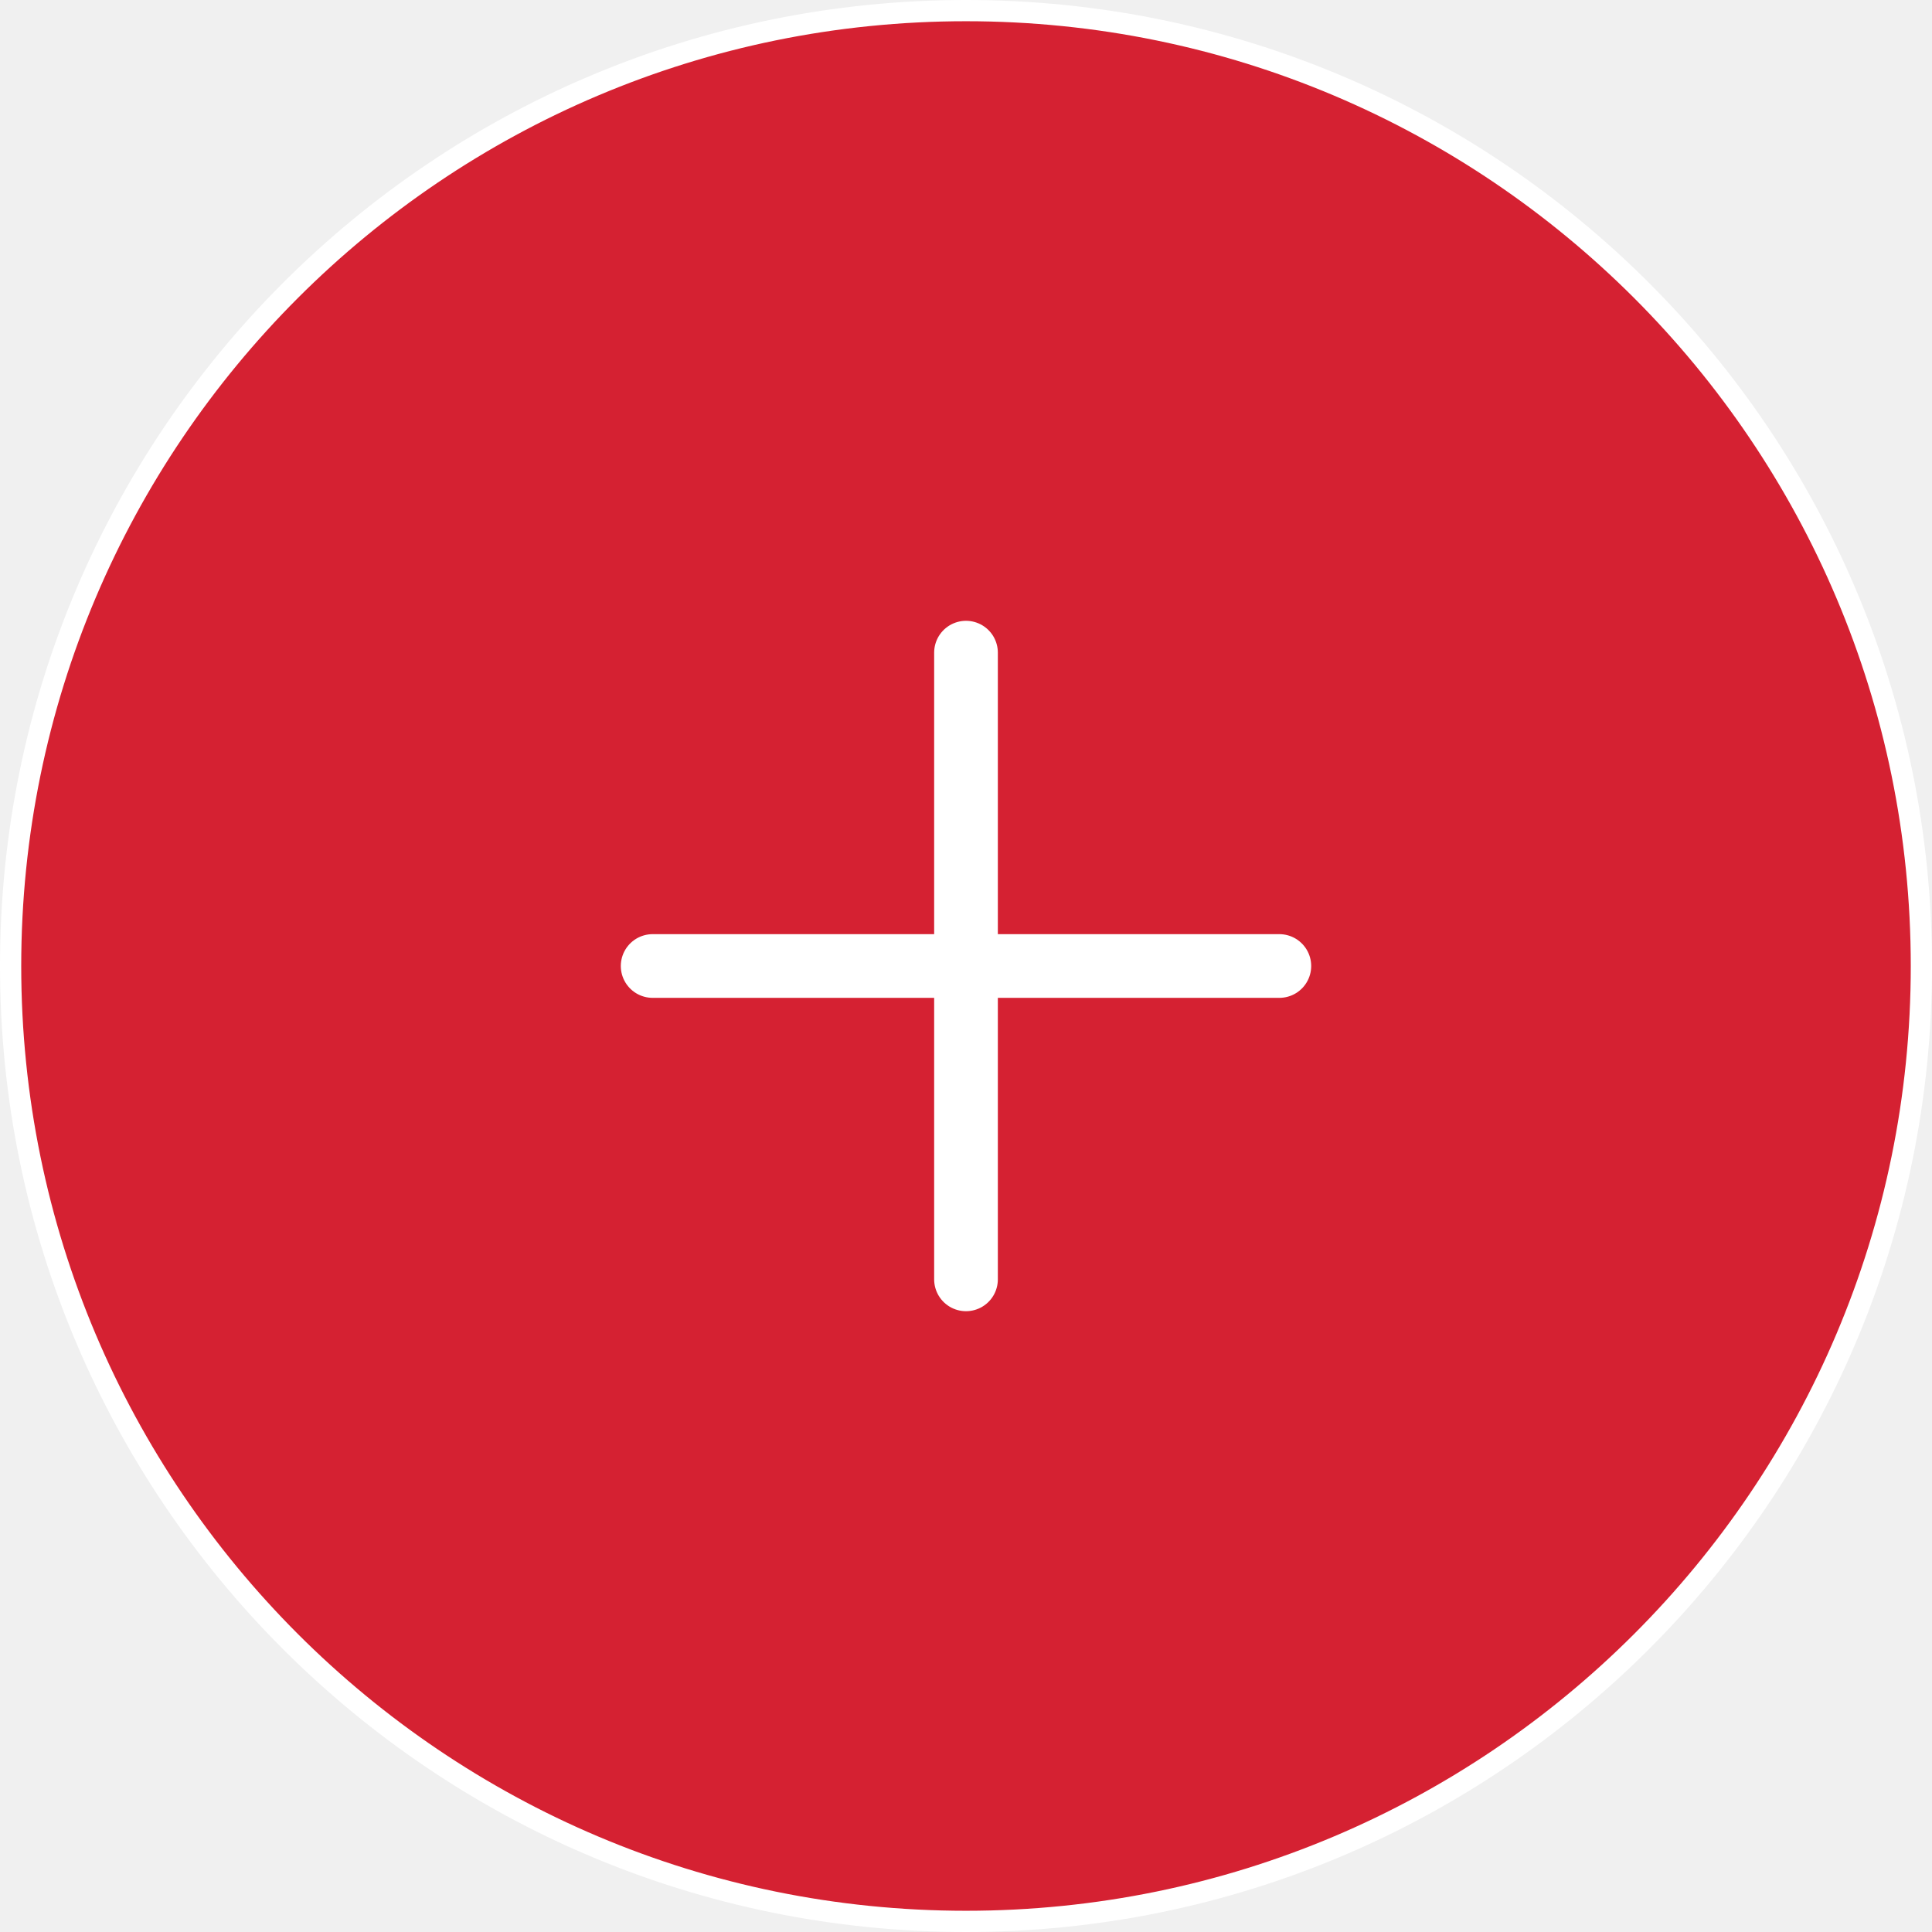
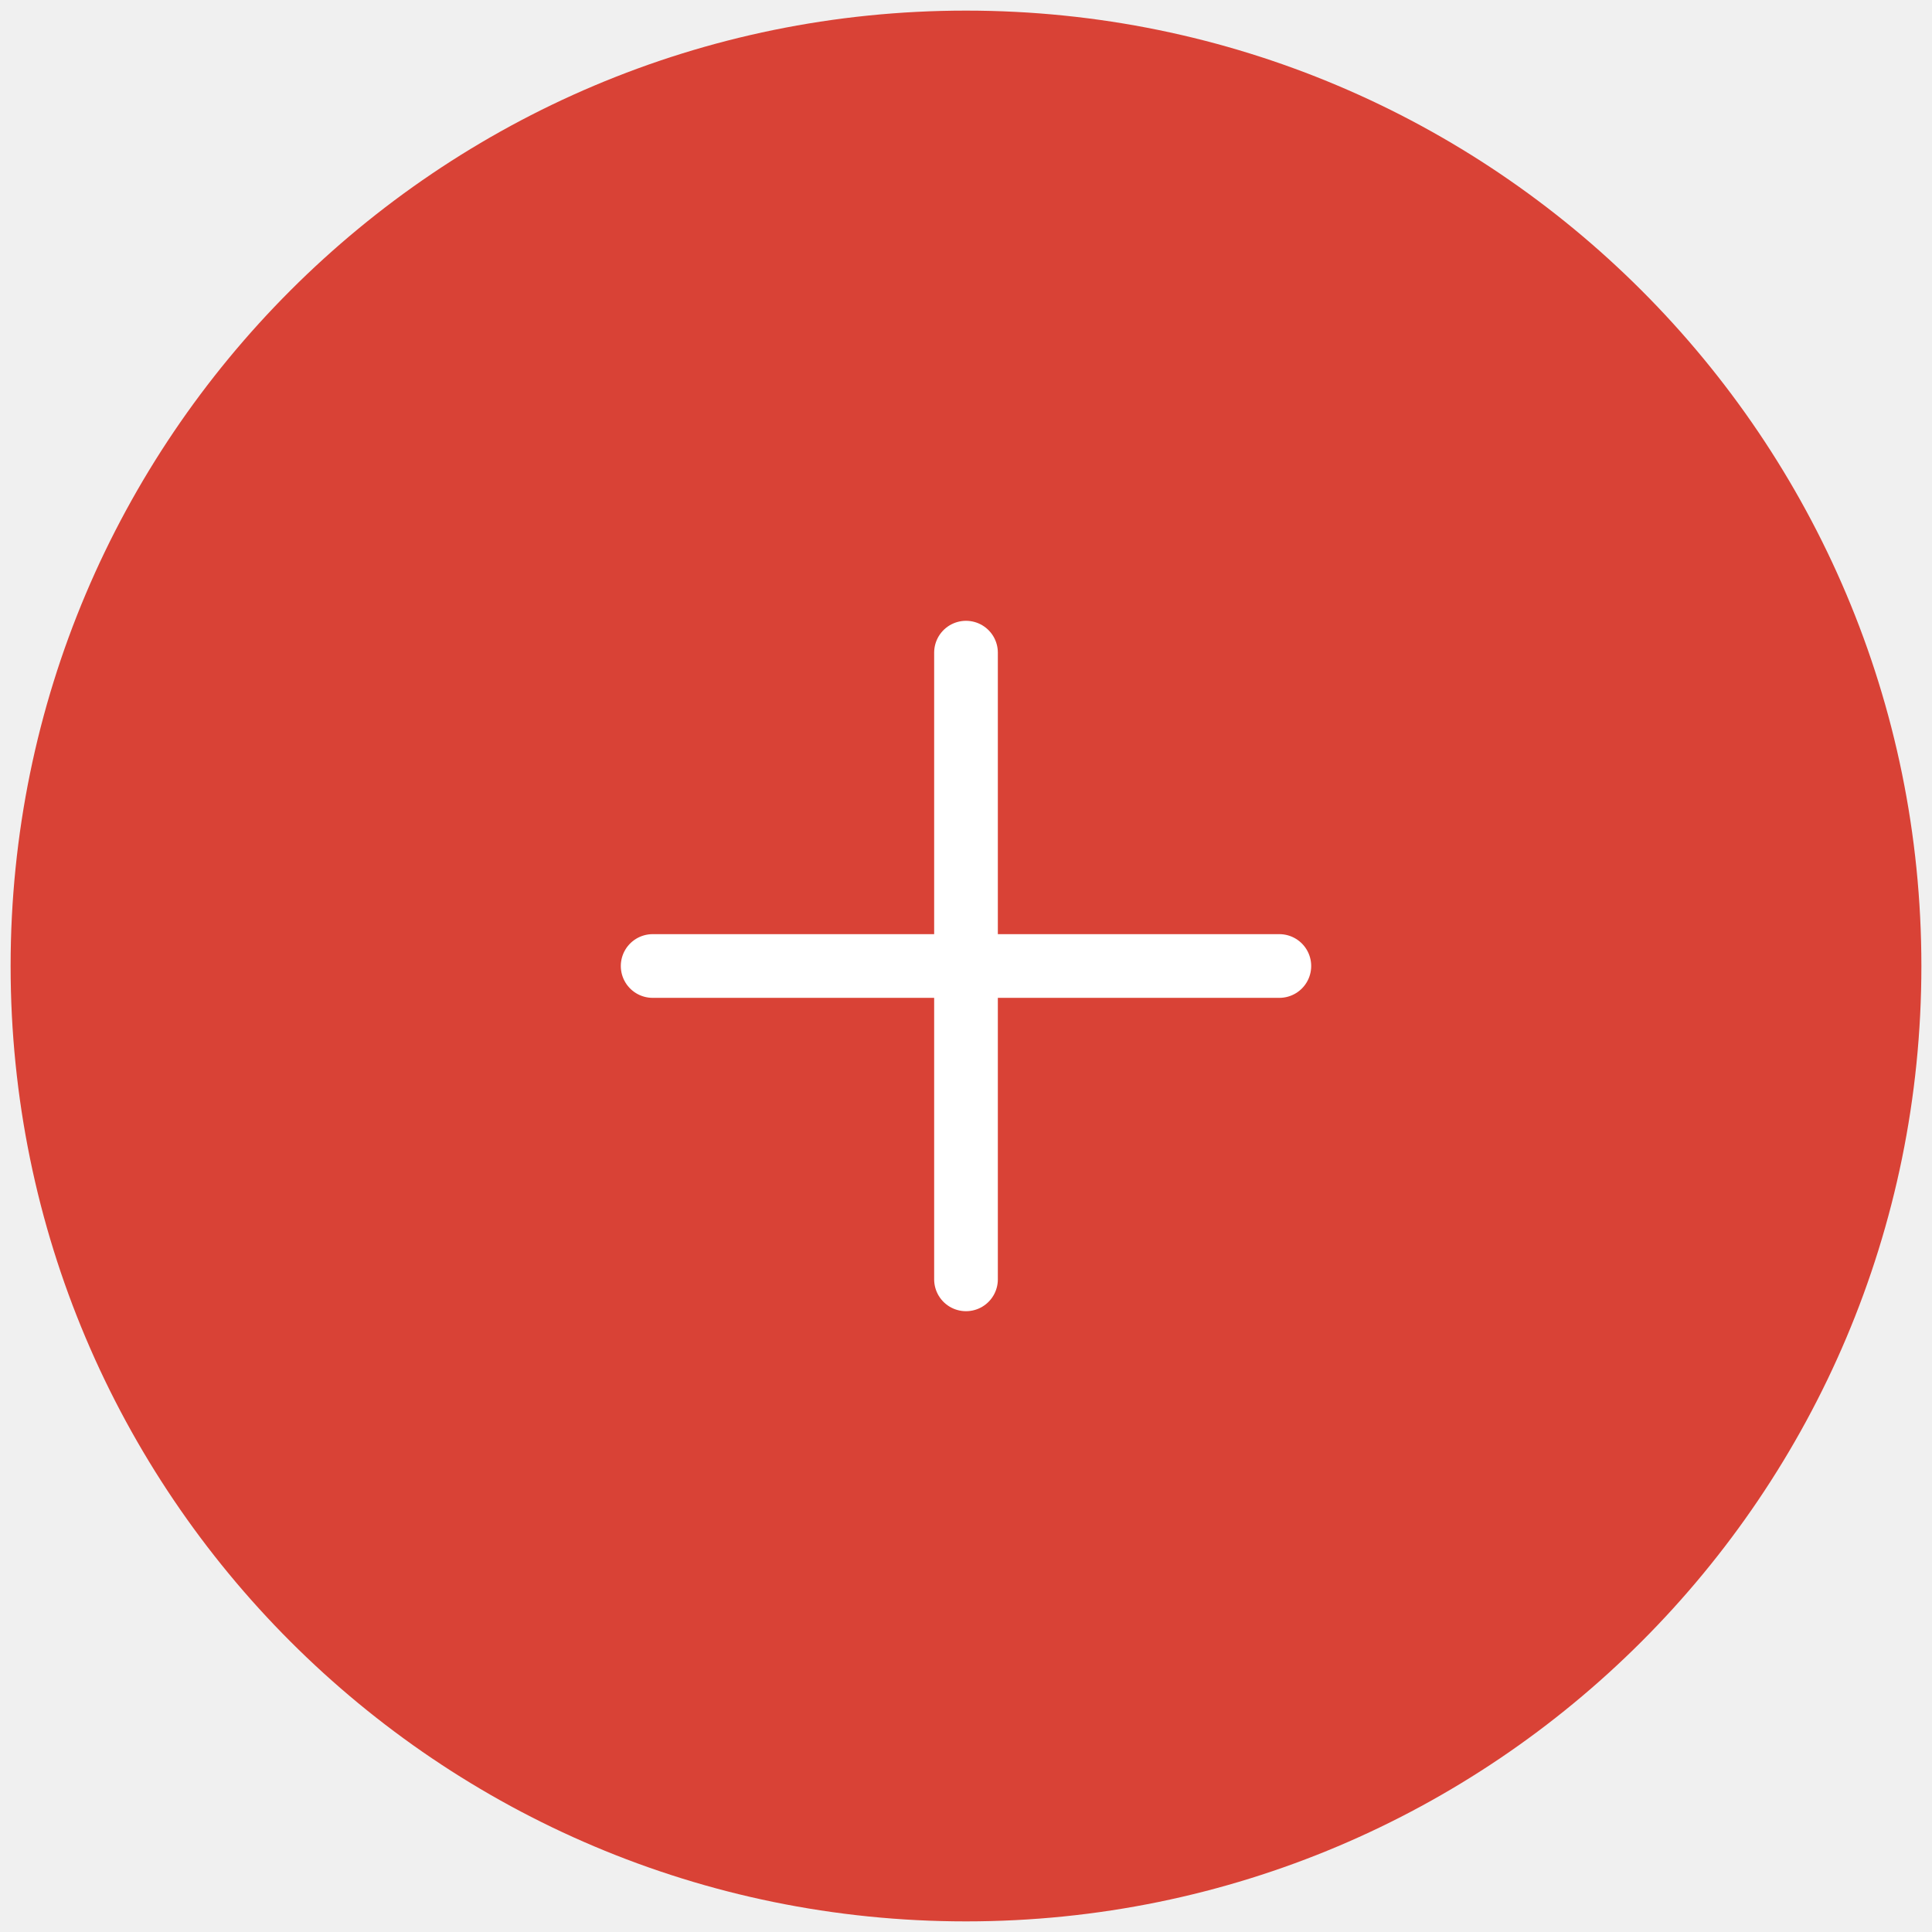
<svg xmlns="http://www.w3.org/2000/svg" width="100%" height="100%" viewBox="0 0 91 91" version="1.1" xml:space="preserve" style="fill-rule:evenodd;clip-rule:evenodd;stroke-linecap:round;stroke-linejoin:round;stroke-miterlimit:1.5;">
-   <circle cx="45.5" cy="45.5" r="45" style="fill:#d52132;stroke:#fff;stroke-width:1px;" />
+   <circle cx="45.5" cy="45.5" r="45" style="fill:#d94236;" />
  <path d="M60.259,45.5l-29.518,0" style="fill:none;stroke:#fff;stroke-width:3px;" />
  <path d="M45.5,30.741l0,29.518" style="fill:none;stroke:#fff;stroke-width:3px;" />
</svg>
